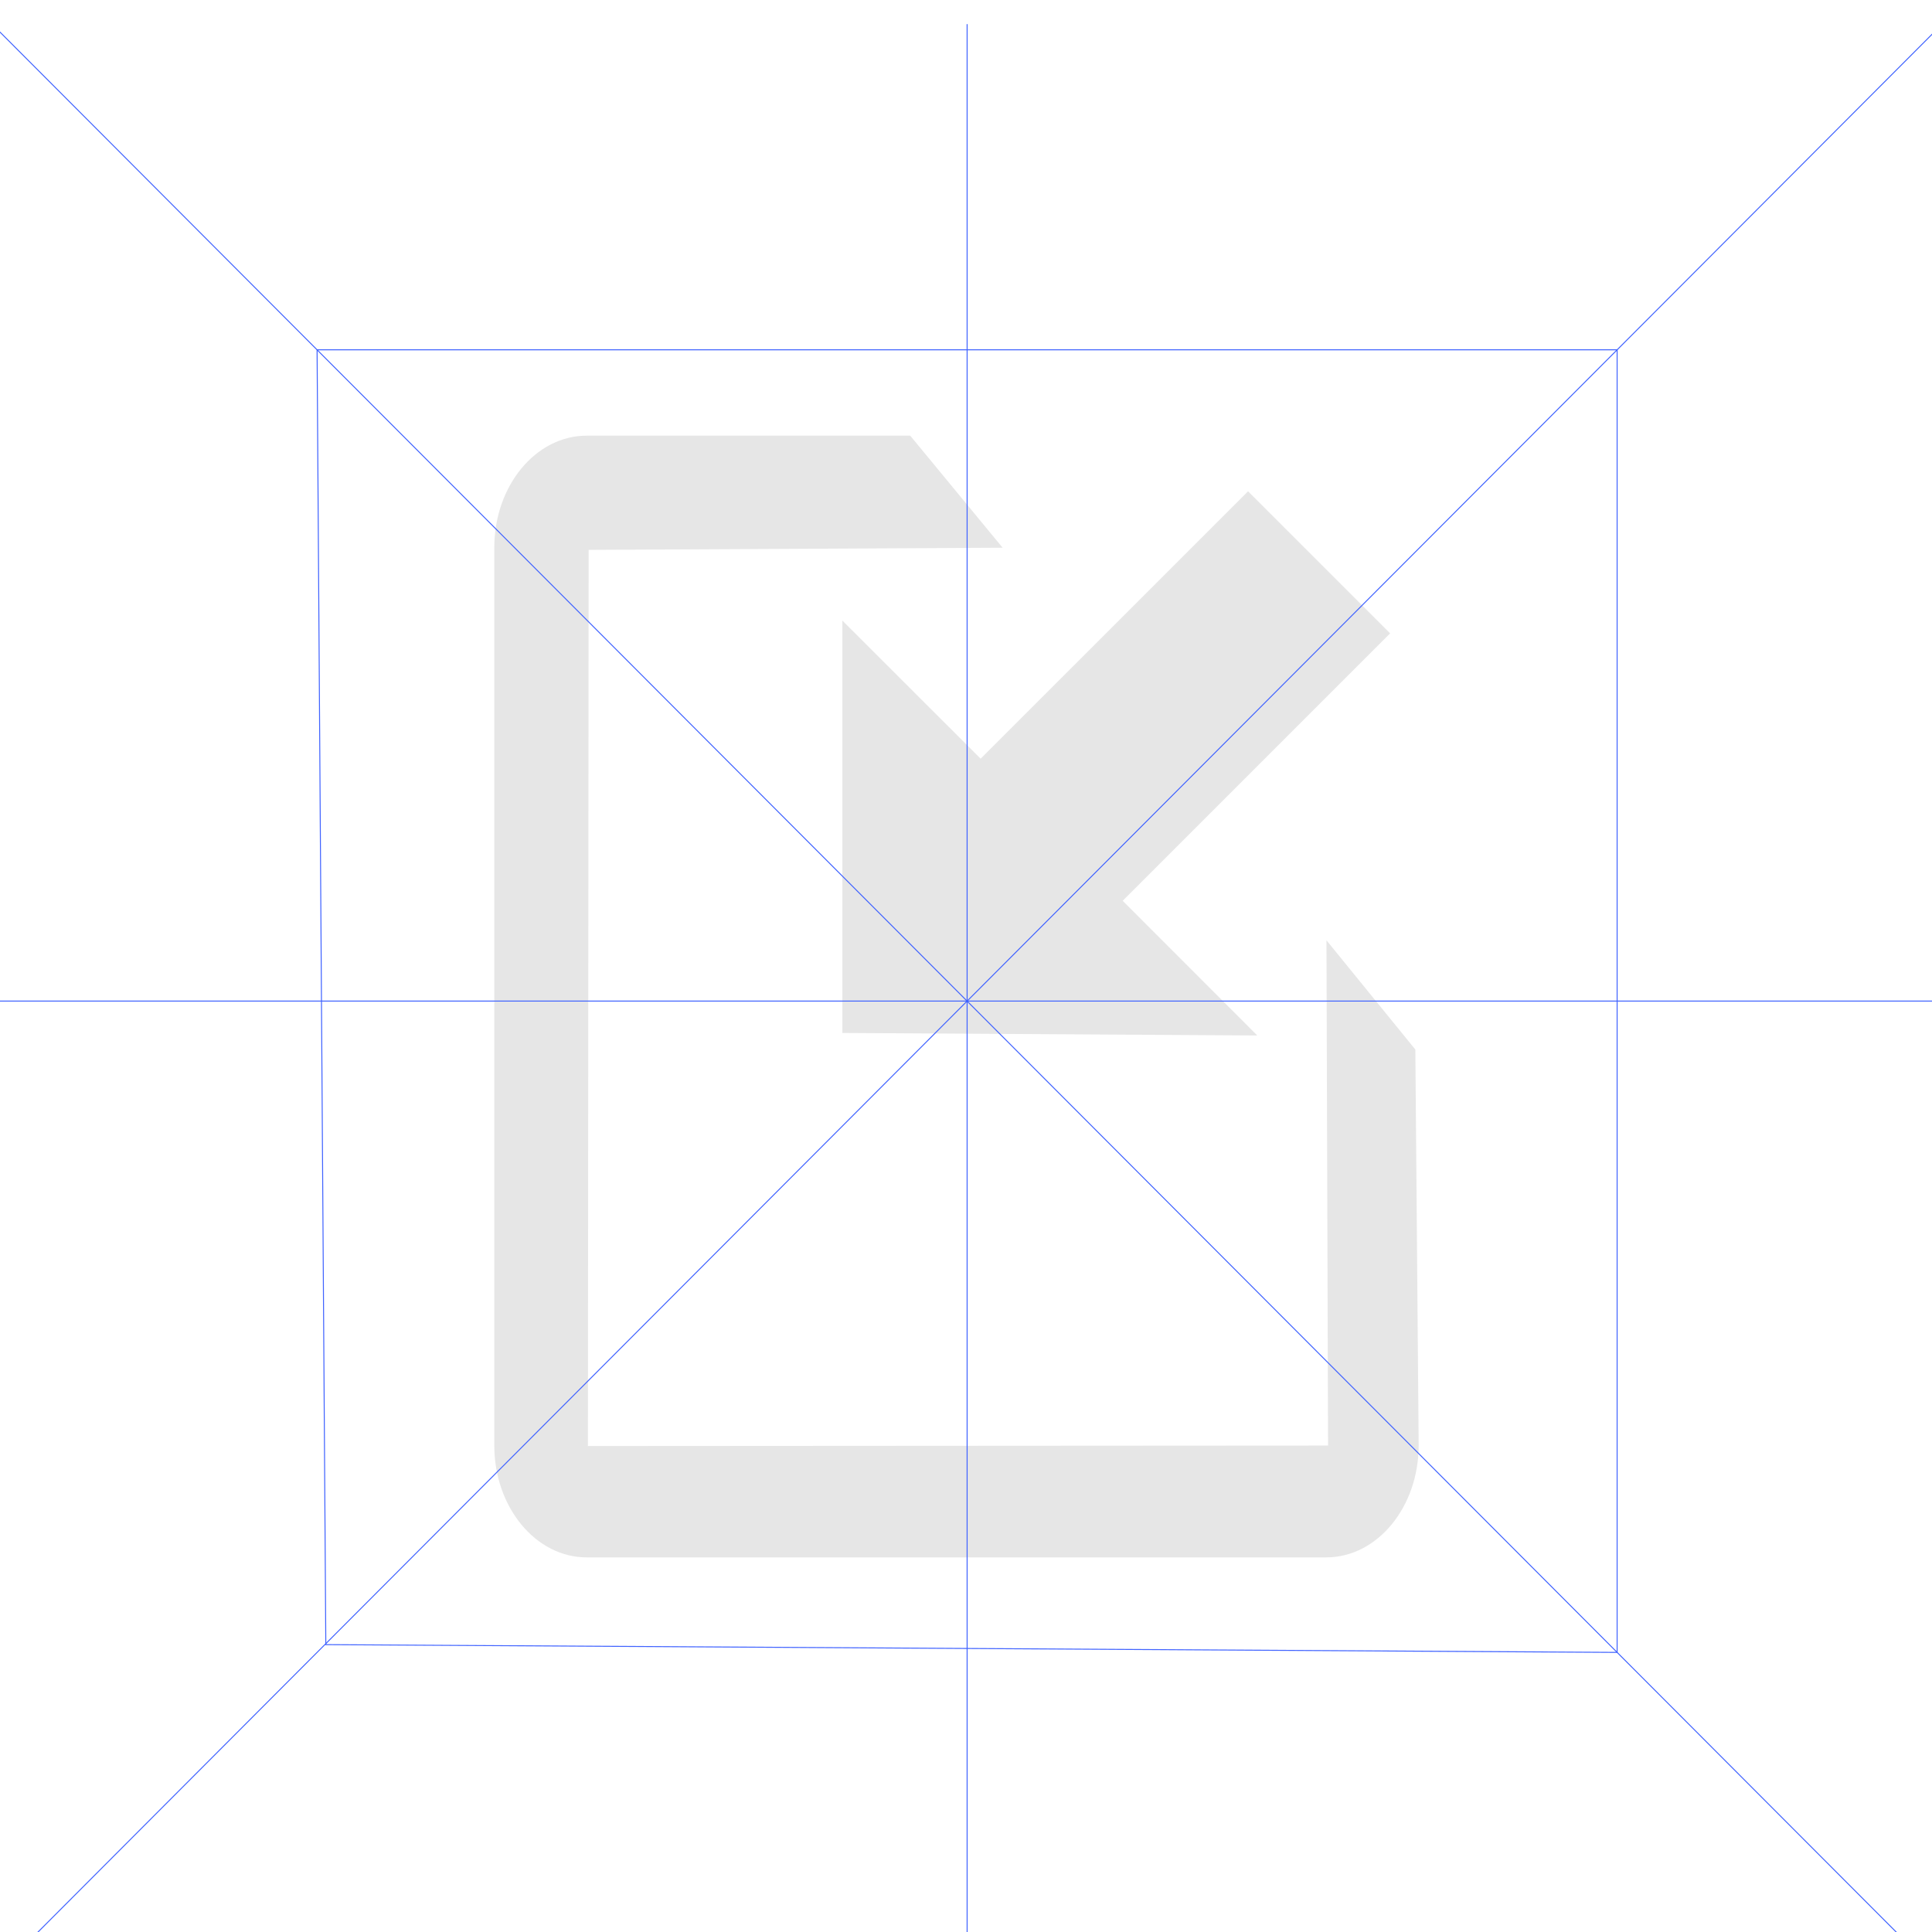
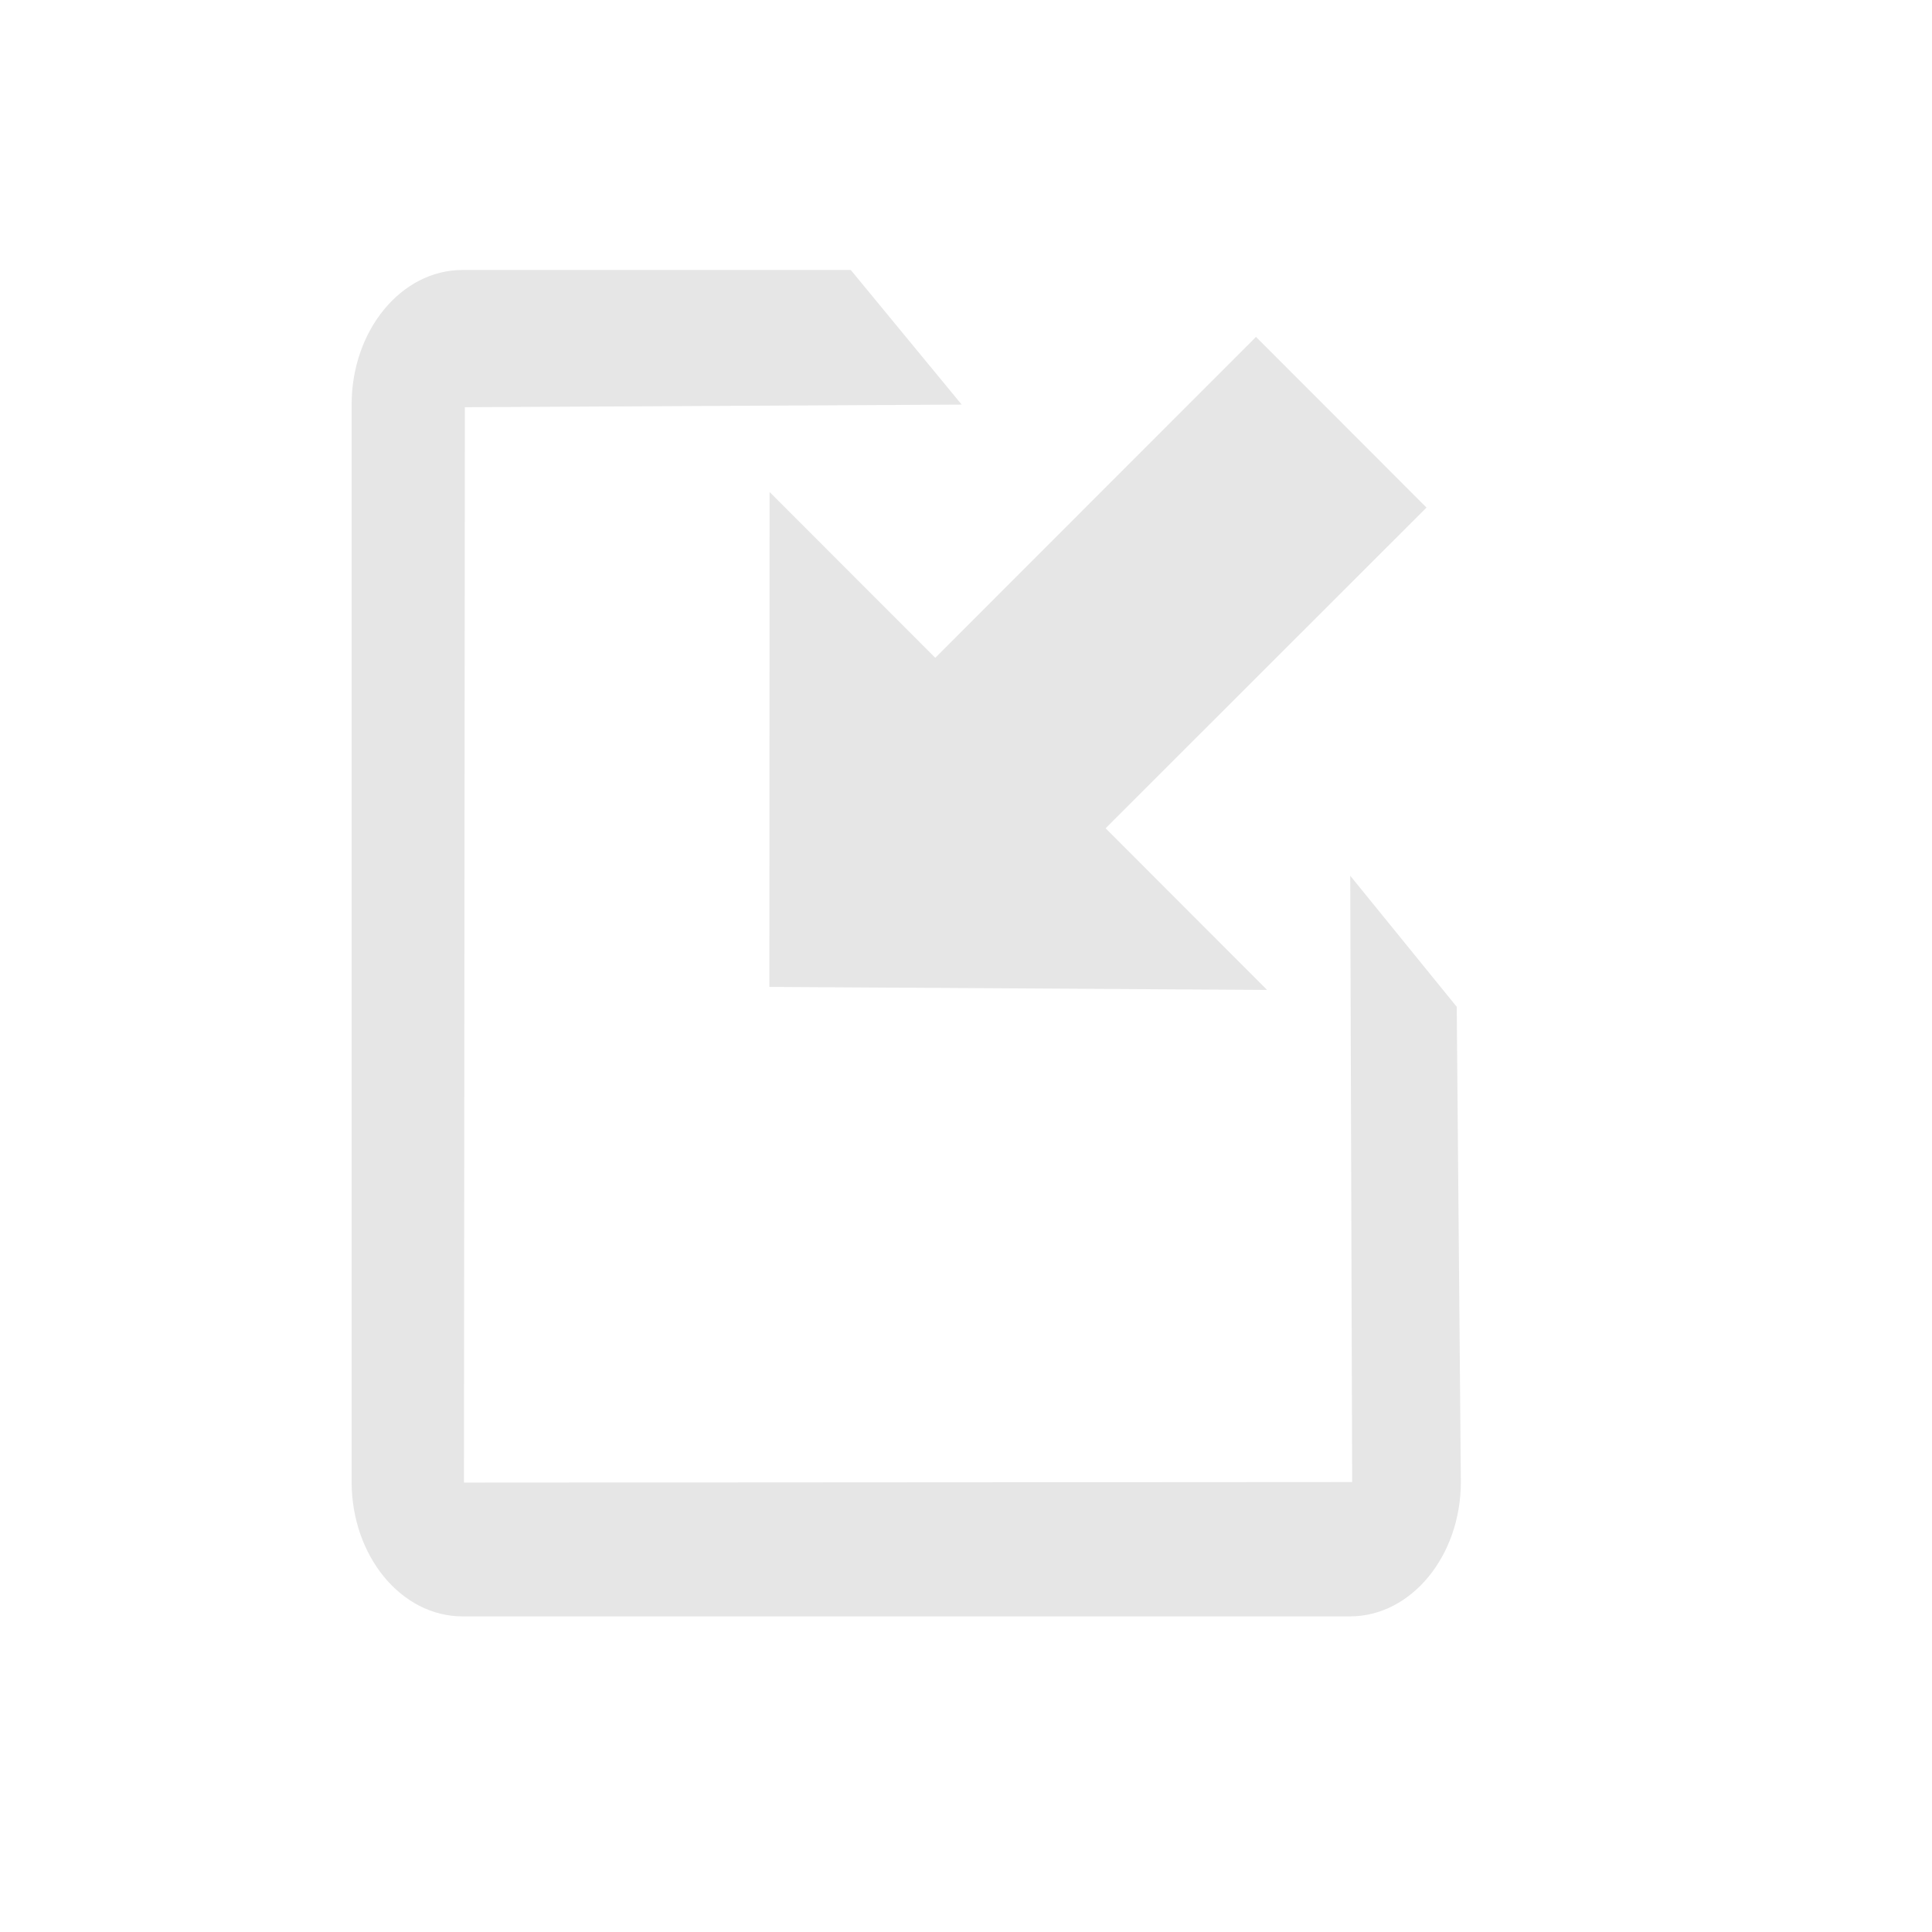
<svg xmlns="http://www.w3.org/2000/svg" viewBox="0 0 500 500">
  <defs>
-     <style>.cls-1{fill:#e6e6e6;}.cls-2{fill:none;stroke:#3f62ff;stroke-miterlimit:10;stroke-width:0.25px;}</style>
+     <style>.cls-1{fill:#e6e6e6;}</style>
  </defs>
  <g id="Layer_2" data-name="Layer 2">
-     <path class="cls-1" d="M218,267.33l107.38.65-34.83-34.86,69.21-69.2L323,127.15l-69.21,69.2L218,160.6,218,267.33Zm148.29,4.29-23-28.27.41,130.76-191.55.12.19-231.92,107.14-.56-23.92-29H151.84c-13.21,0-23.92,13-23.92,29v232.3c0,16,10.71,29,23.92,29H343.22c13.21,0,23.93-13,23.93-29Z" />
-   </g>
-   <g id="Guias">
-     <line class="cls-2" x1="-0.05" y1="8.26" x2="500.62" y2="509.91" />
-     <line class="cls-2" x1="-0.05" y1="509.91" x2="500.62" y2="8.26" />
-     <polygon class="cls-2" points="418.51 427.64 84.32 425.63 82.06 90.53 418.51 90.53 418.51 427.64" />
-     <line class="cls-2" x1="-0.05" y1="259.08" x2="500.62" y2="259.08" />
-     <line class="cls-2" x1="250.29" y1="6.25" x2="250.29" y2="511.92" />
+     <path class="cls-1" d="M199.07,255.41l128.85.78-41.79-41.83,83.05-83L325.05,87.19l-83,83.05-42.88-42.91-.06,128.08ZM377,260.56l-27.56-33.92.5,156.91-229.87.14.24-278.3,128.57-.68L220.18,69.87H119.7c-15.84,0-28.7,15.61-28.7,34.84V383.48c0,19.23,12.86,34.84,28.7,34.84H349.36c15.85,0,28.71-15.61,28.71-34.84Z" />
  </g>
</svg>
